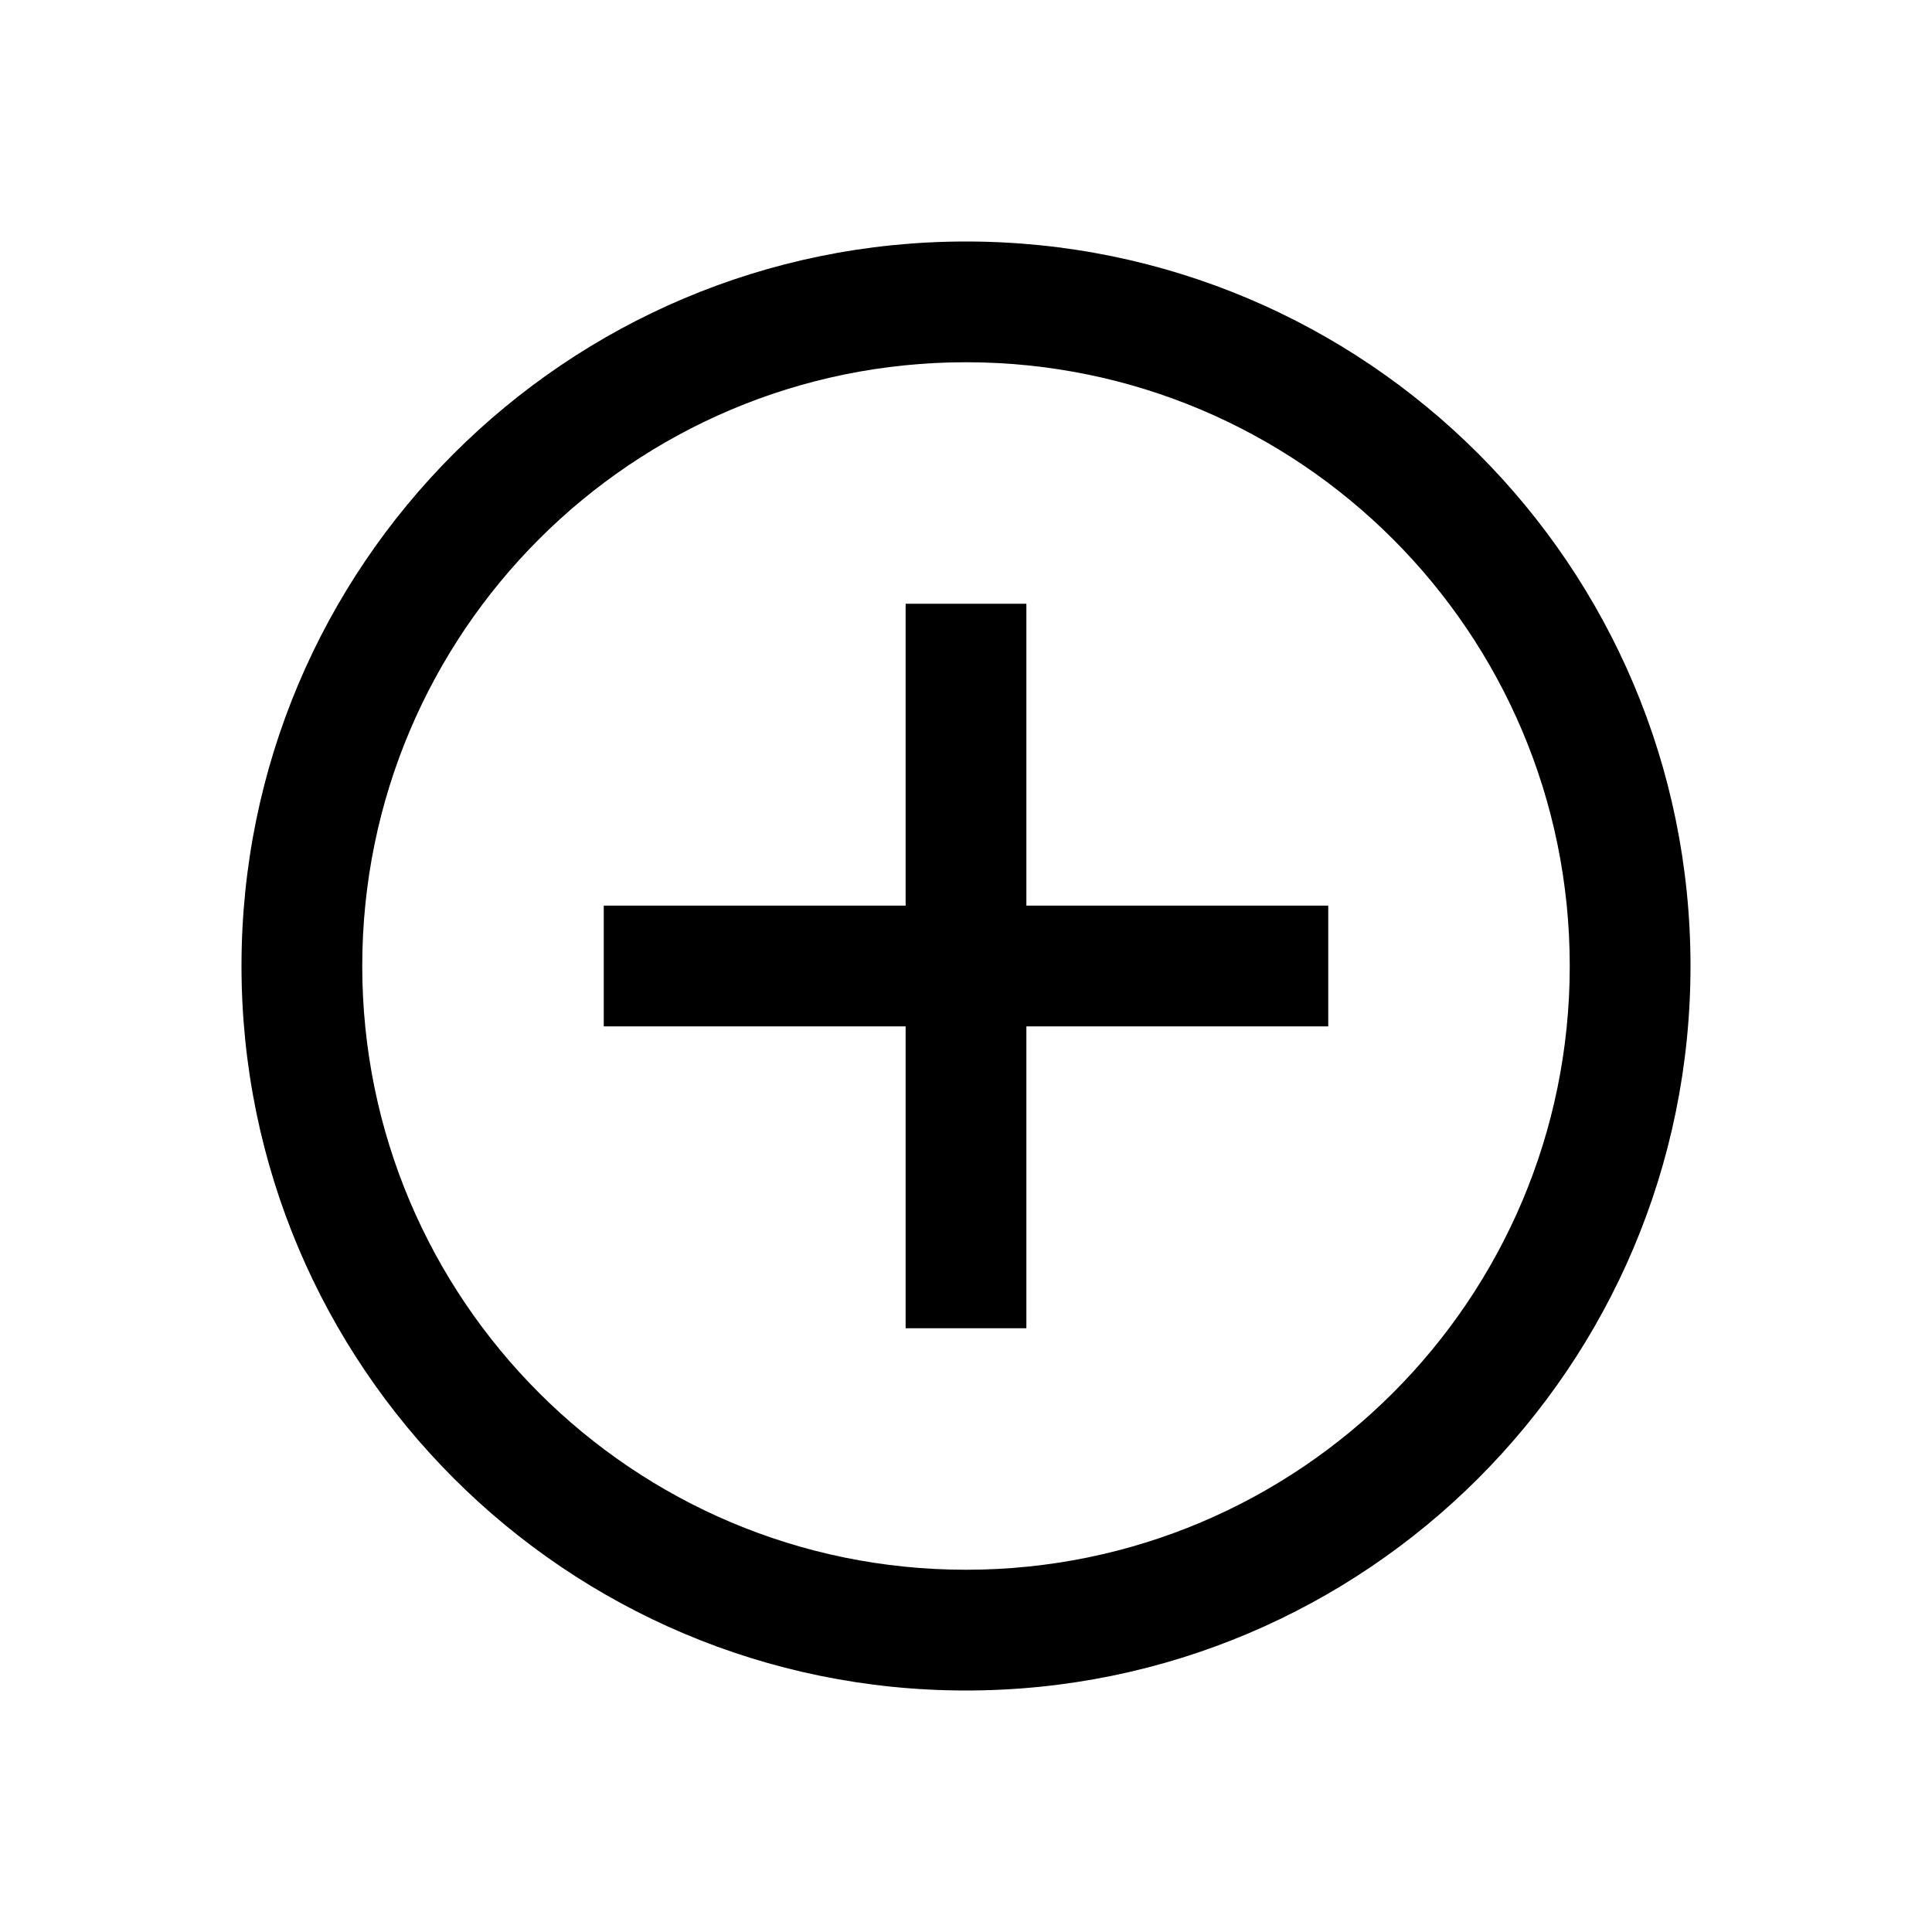
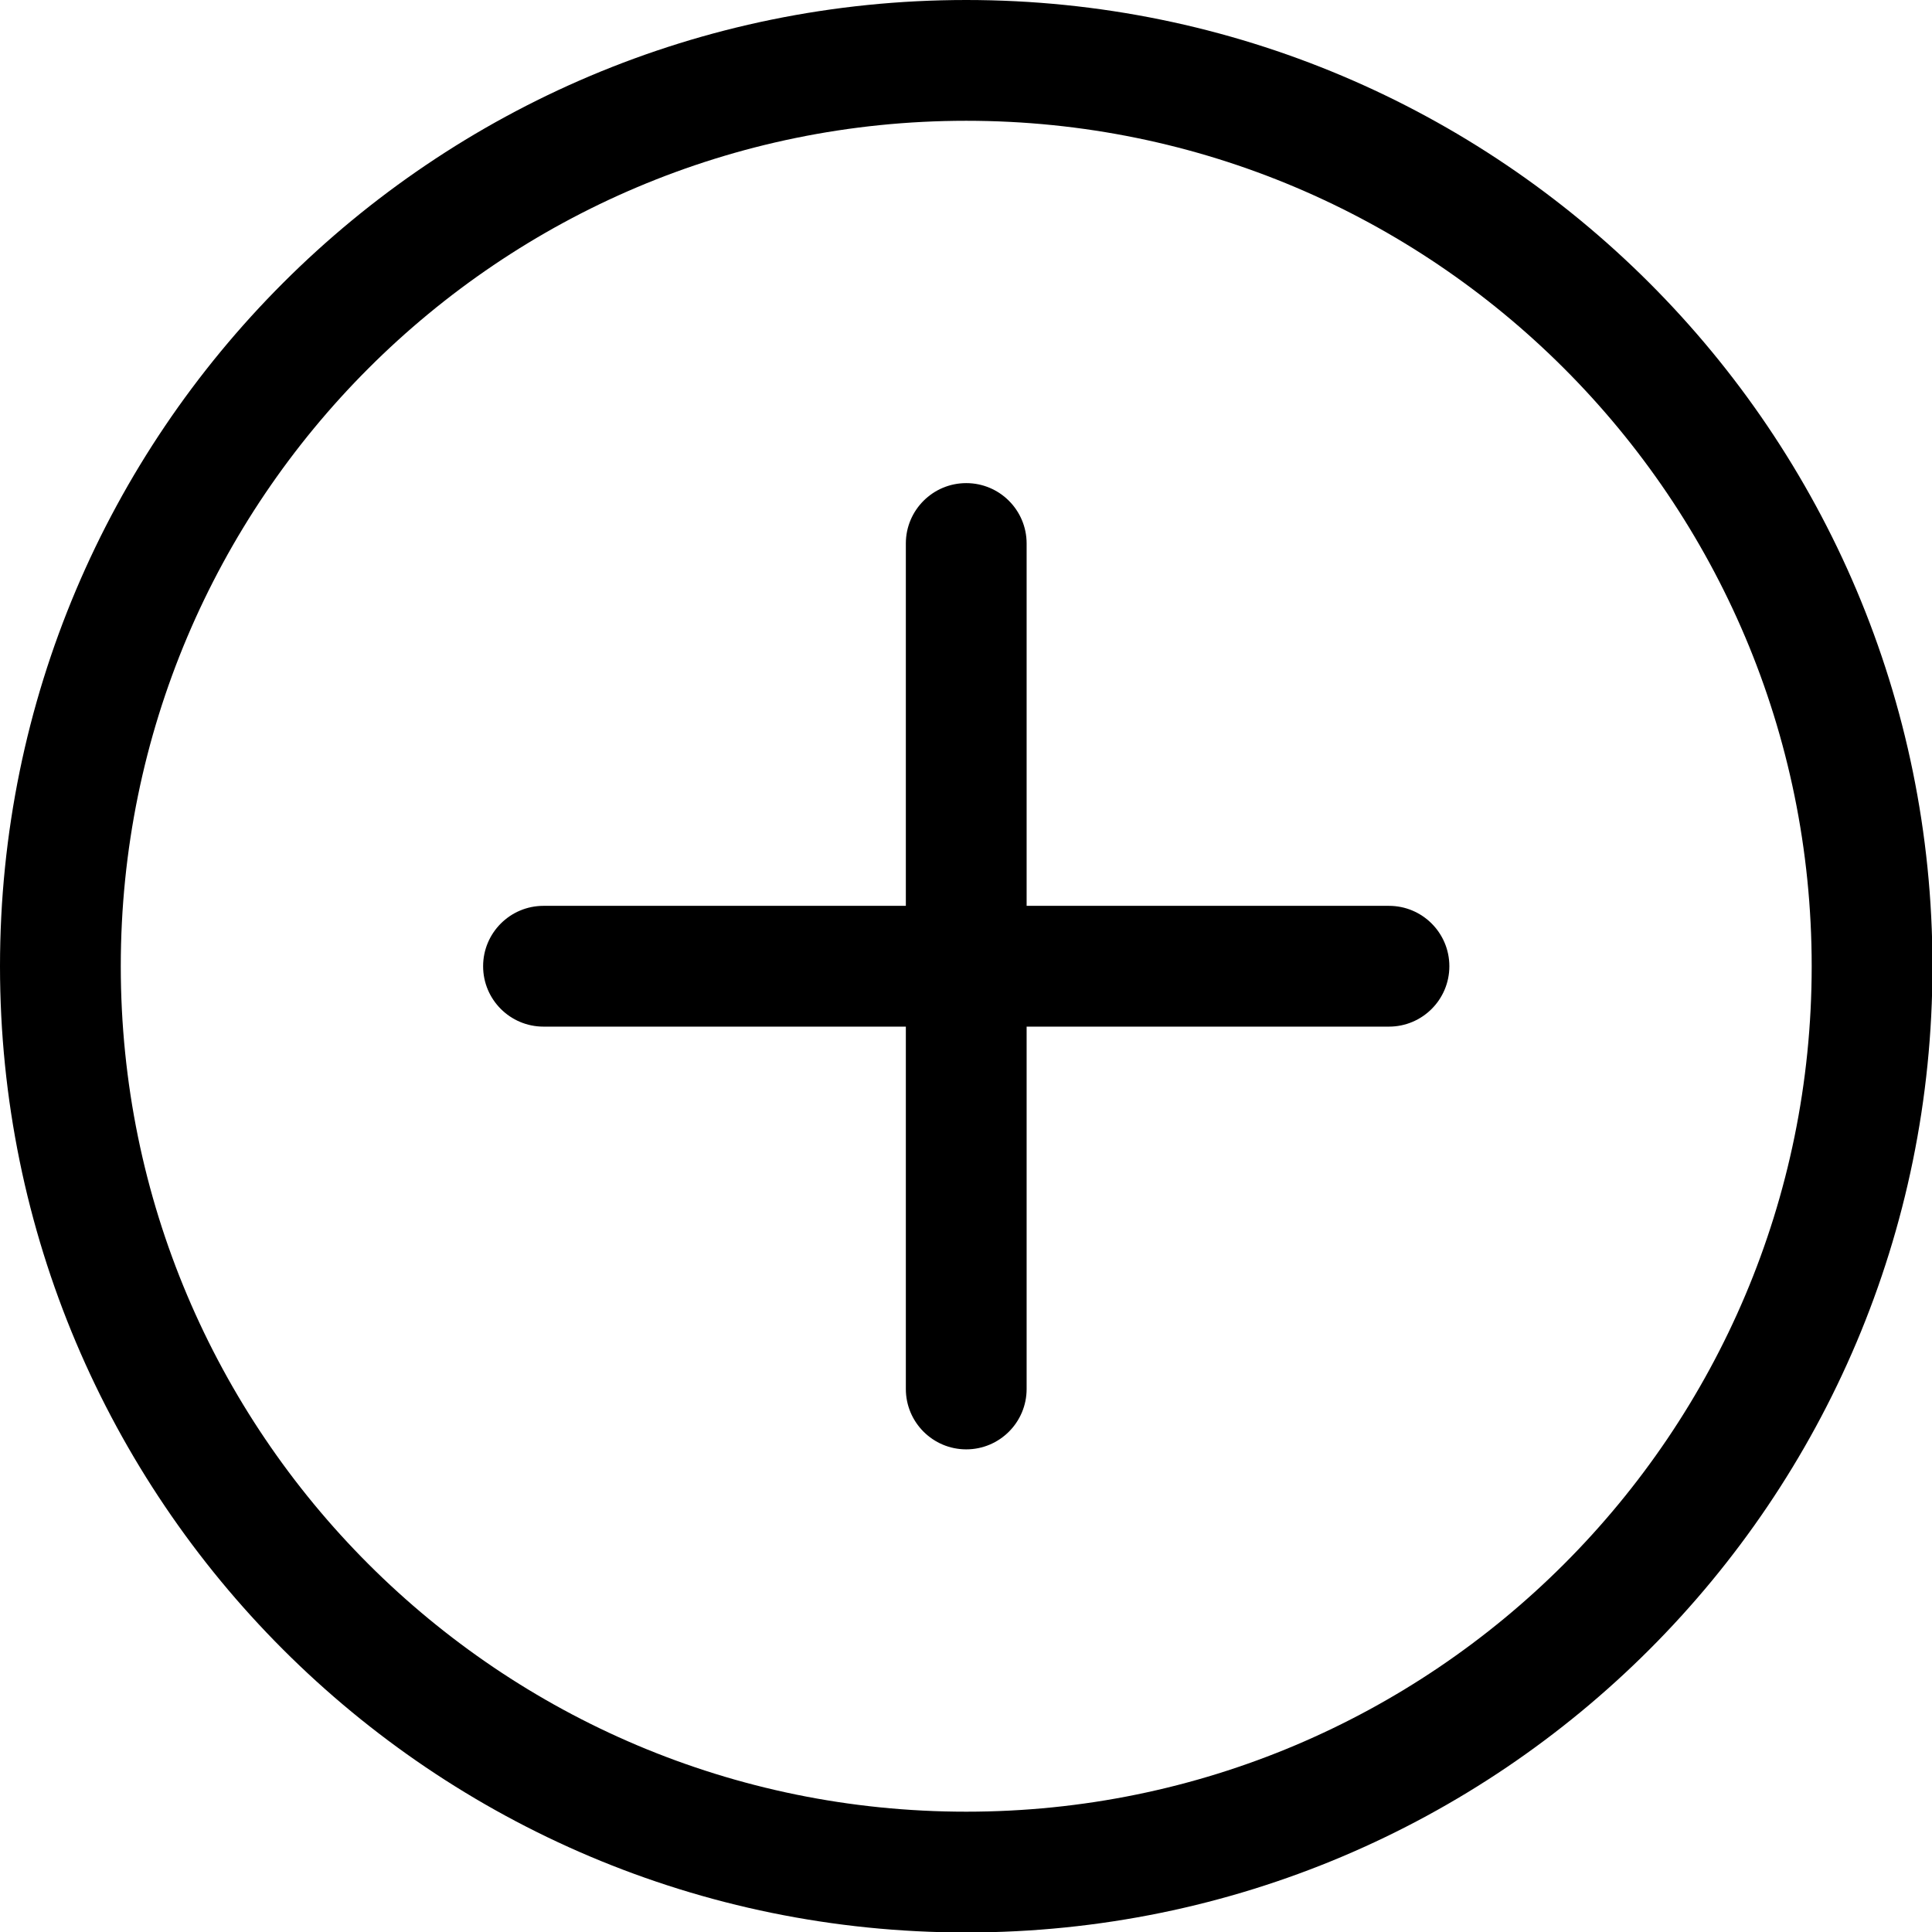
<svg xmlns="http://www.w3.org/2000/svg" width="1024px" height="1024px" viewBox="0 0 1024 1024" version="1.1">
-   <g id="切图" stroke="none" stroke-width="1" fill="none" fill-rule="evenodd">
-     <g id="添加" fill="currentColor" fill-rule="nonzero">
-       <g id="新建商品icon" transform="translate(128, 128)">
-         <path d="M416,352 L576,352 L576,416 L416,416 L416,576 L352,576 L352,416 L192,416 L192,352 L352,352 L352,192 L416,192 L416,352 Z M384,768 C171.923,768 0,596.077 0,384 C0,171.923 171.923,0 384,0 C596.077,0 768,171.923 768,384 C768,596.077 596.077,768 384,768 Z M384,704 C560.731,704 704,560.731 704,384 C704,207.269 560.731,64 384,64 C207.269,64 64,207.269 64,384 C64,560.731 207.269,704 384,704 Z" id="形状结合" />
-       </g>
+   <g id="添加" stroke="none" stroke-width="1" fill="none" fill-rule="evenodd">
+     <g id="Group">
+       <circle id="radio_normal" stroke="currentColor" stroke-width="64.016" cx="512.125" cy="512.125" r="480.117" />
+       <path d="M480.117,480.117 L480.117,288.07 C480.117,270.393 494.448,256.063 512.125,256.063 C529.802,256.063 544.133,270.393 544.133,288.07 L544.133,480.117 L736.18,480.117 C753.857,480.117 768.188,494.448 768.188,512.125 C768.188,529.802 753.857,544.133 736.18,544.133 L544.133,544.133 L544.133,736.18 C544.133,753.857 529.802,768.188 512.125,768.188 C494.448,768.188 480.117,753.857 480.117,736.18 L480.117,544.133 L288.07,544.133 C270.393,544.133 256.063,529.802 256.063,512.125 C256.063,494.448 270.393,480.117 288.07,480.117 L480.117,480.117 Z" id="Combined-Shape" fill="currentColor" fill-rule="nonzero" />
    </g>
  </g>
</svg>
